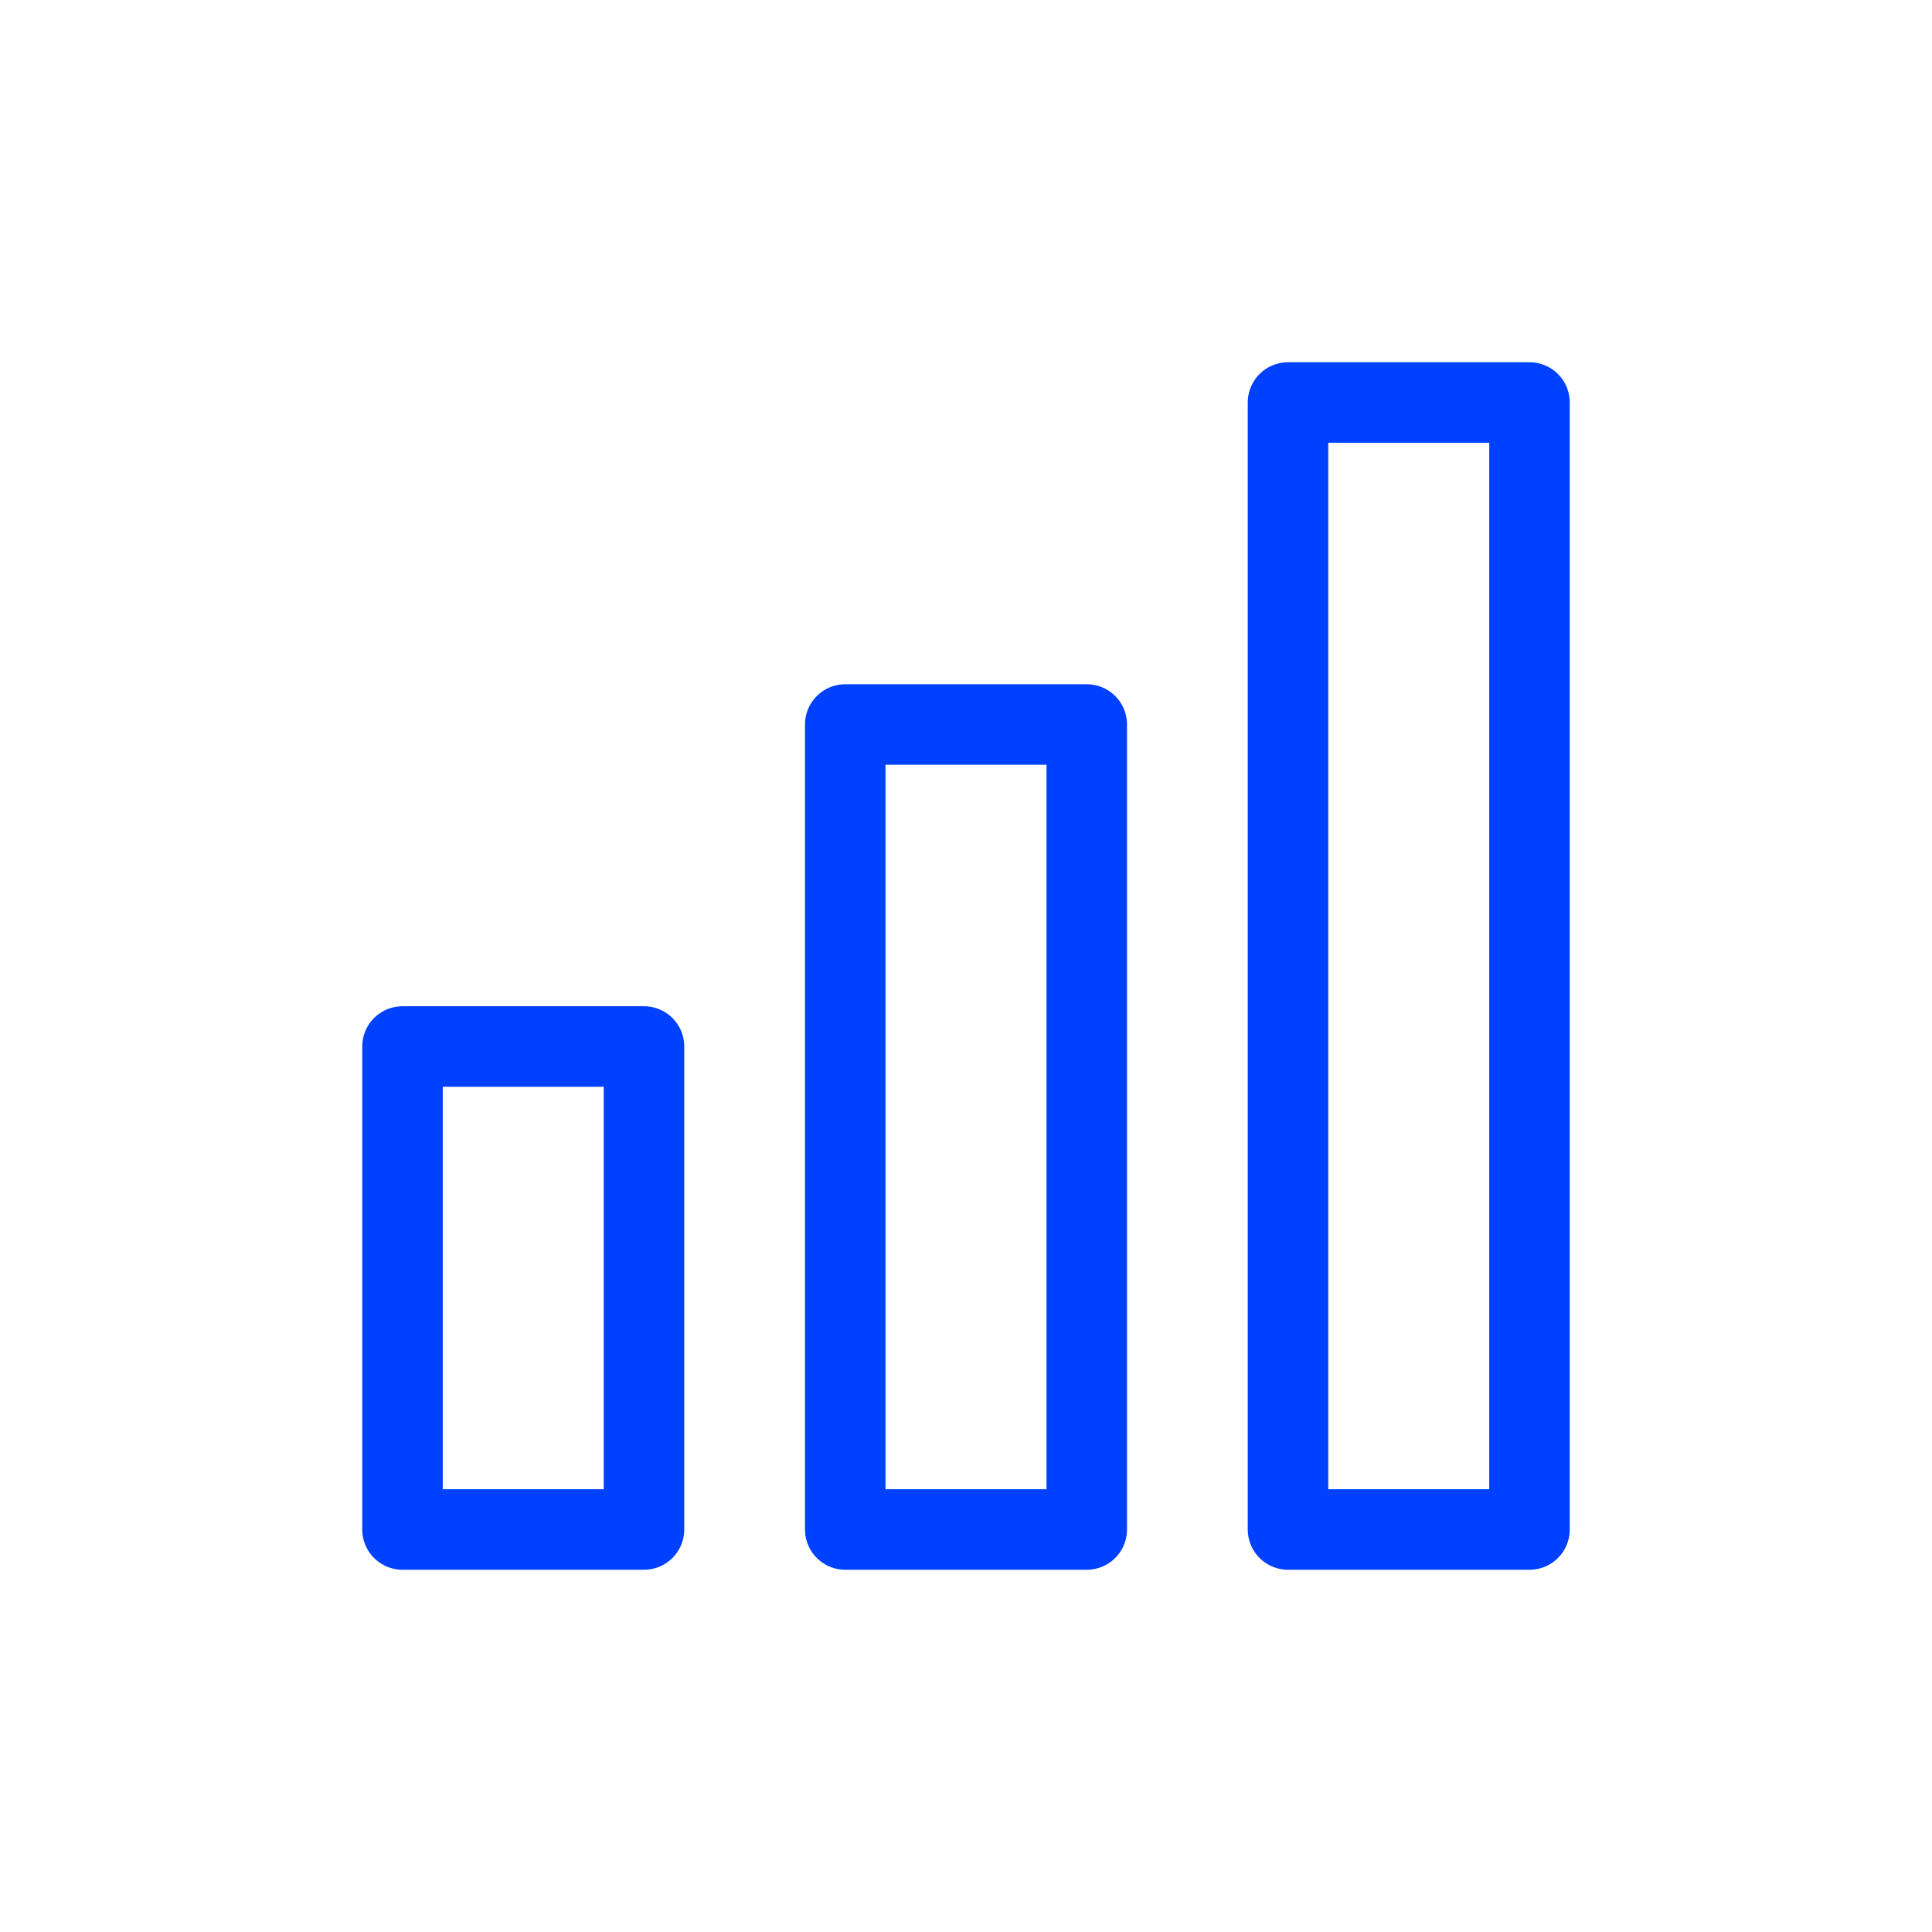
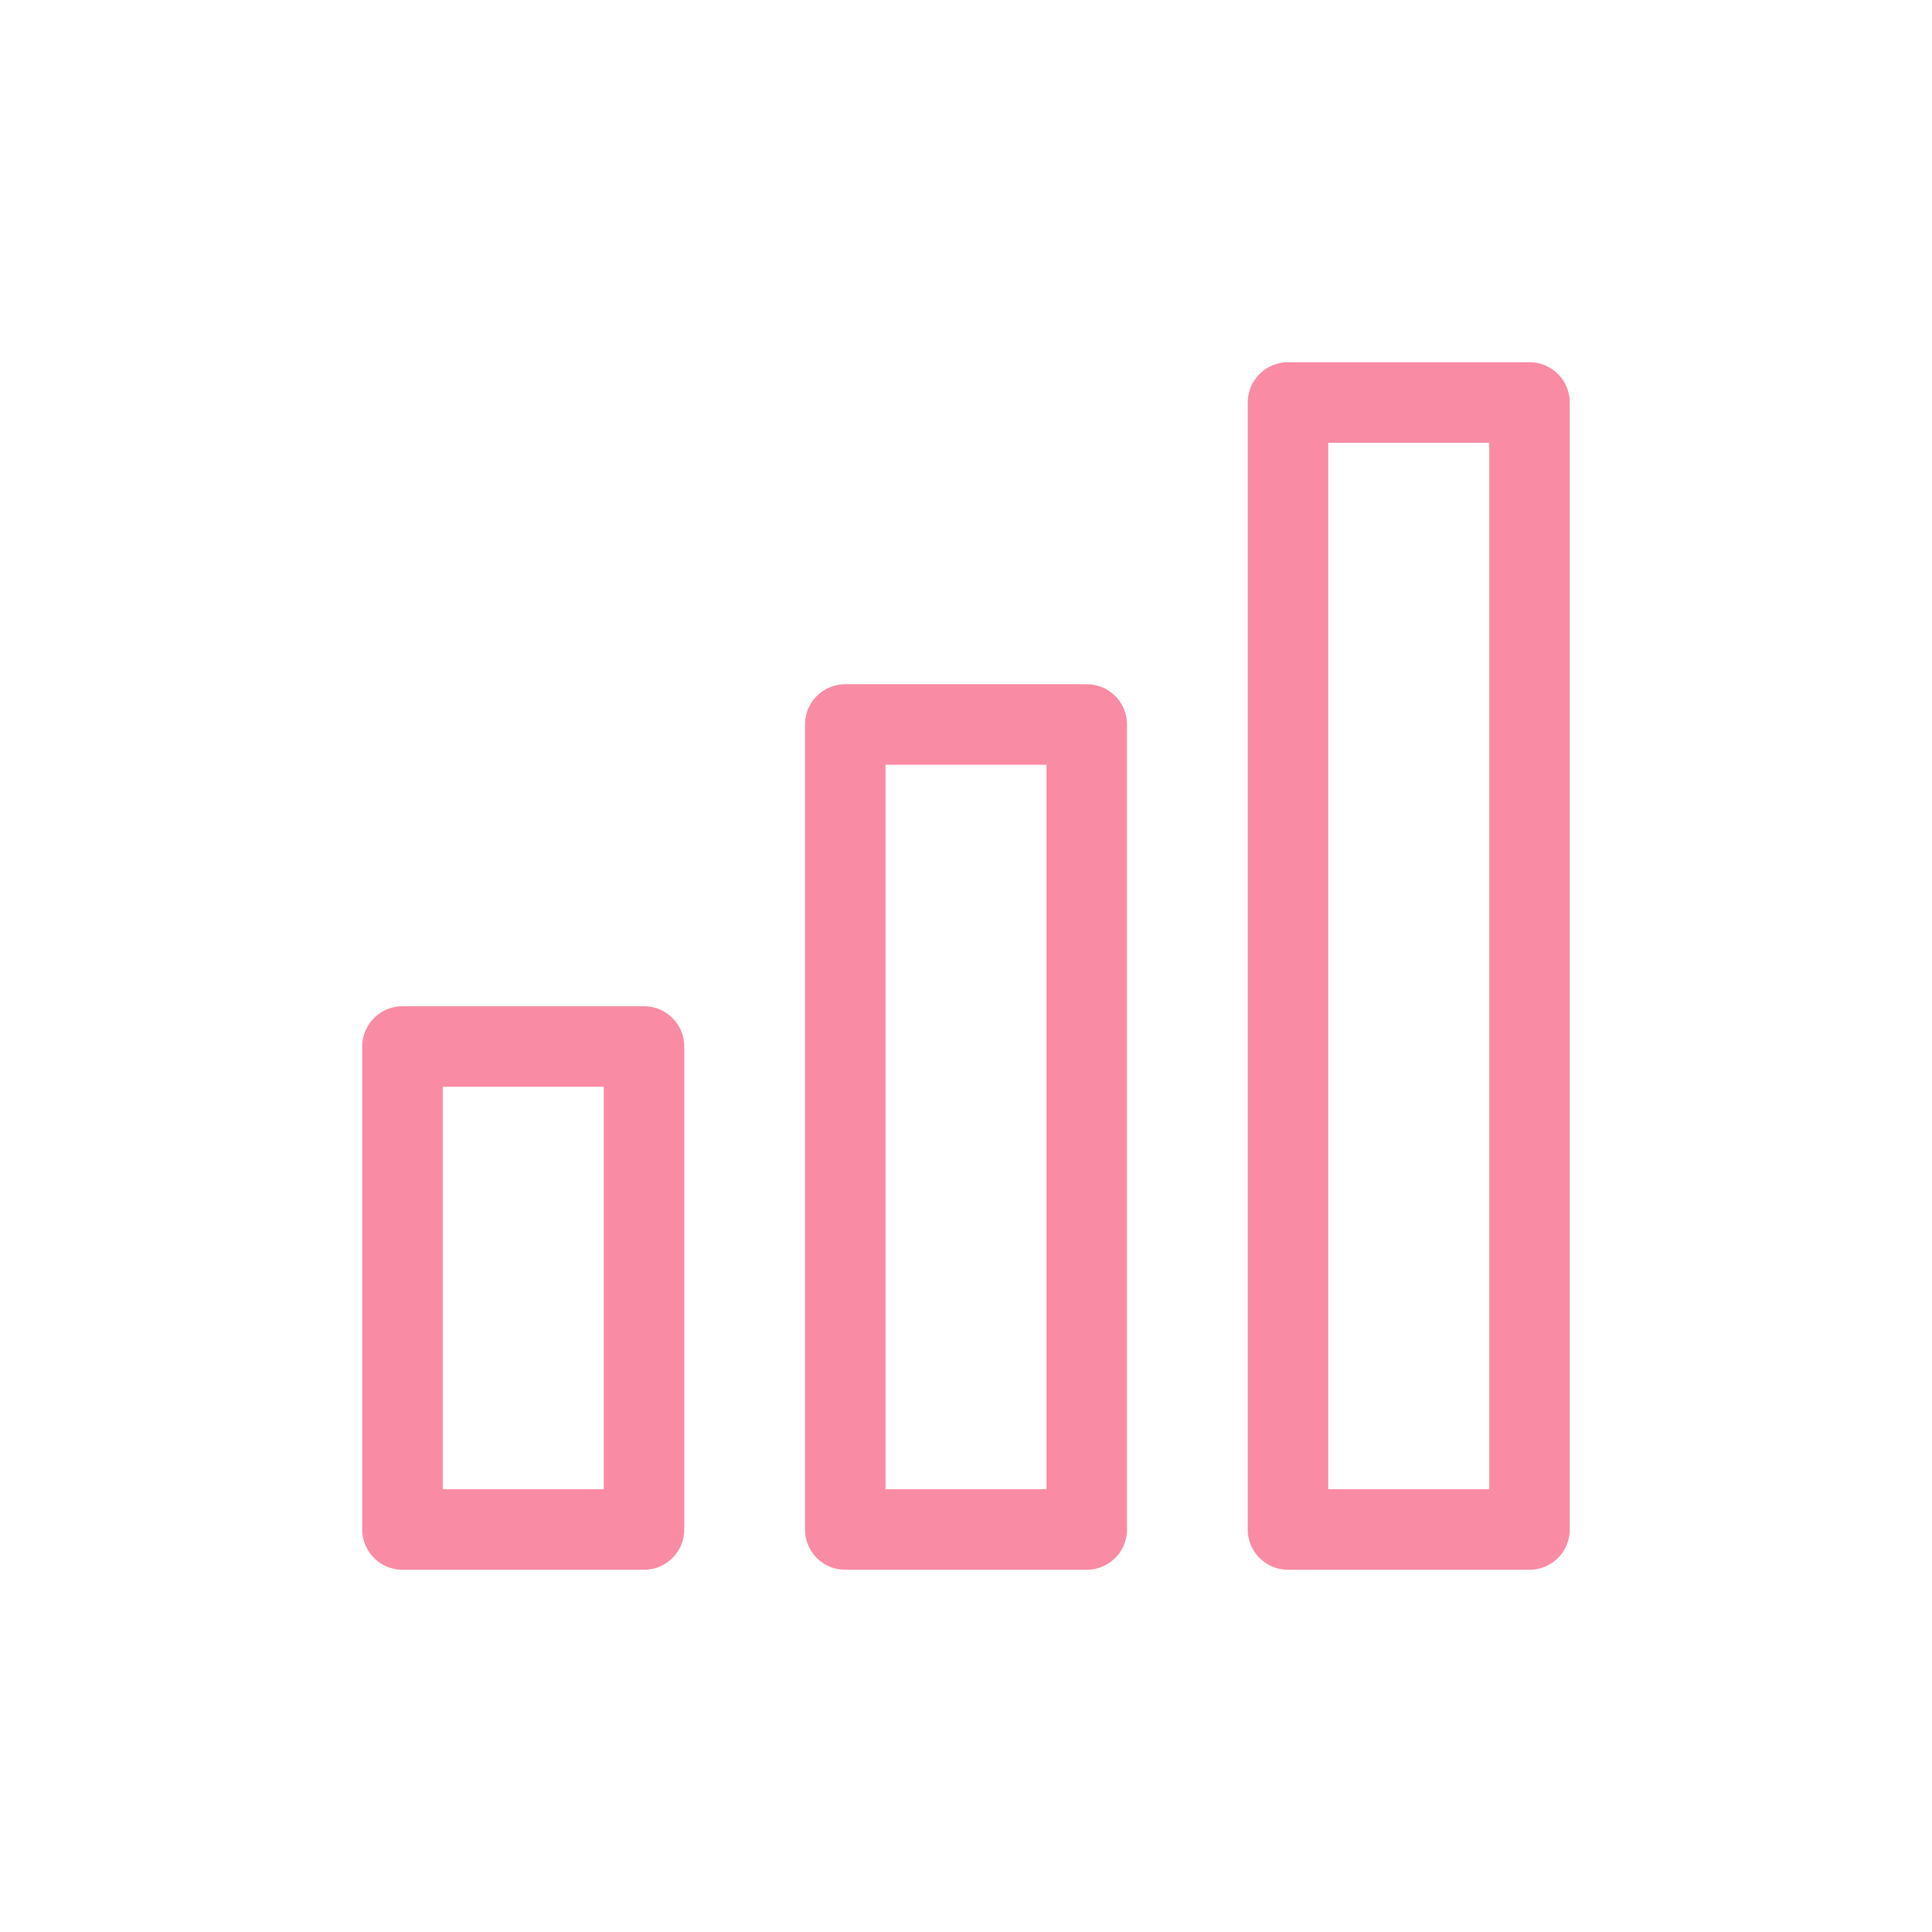
<svg xmlns="http://www.w3.org/2000/svg" width="48px" height="48px" viewBox="0 0 48 48" version="1.1">
  <defs />
  <g id="Icon-Sales-Active" stroke="none" stroke-width="1" fill="none" fill-rule="evenodd" stroke-linecap="round" stroke-linejoin="round">
-     <g transform="translate(10, 10)" id="Rectangle-2" stroke="#0041FF" stroke-width="2">
+     <g transform="translate(10, 10)" id="Rectangle-2" stroke="#fa8ba4" stroke-width="2">
      <rect x="0" y="16" width="6" height="12" />
      <rect x="11" y="8" width="6" height="20" />
      <rect x="22" y="0" width="6" height="28" />
    </g>
  </g>
</svg>
